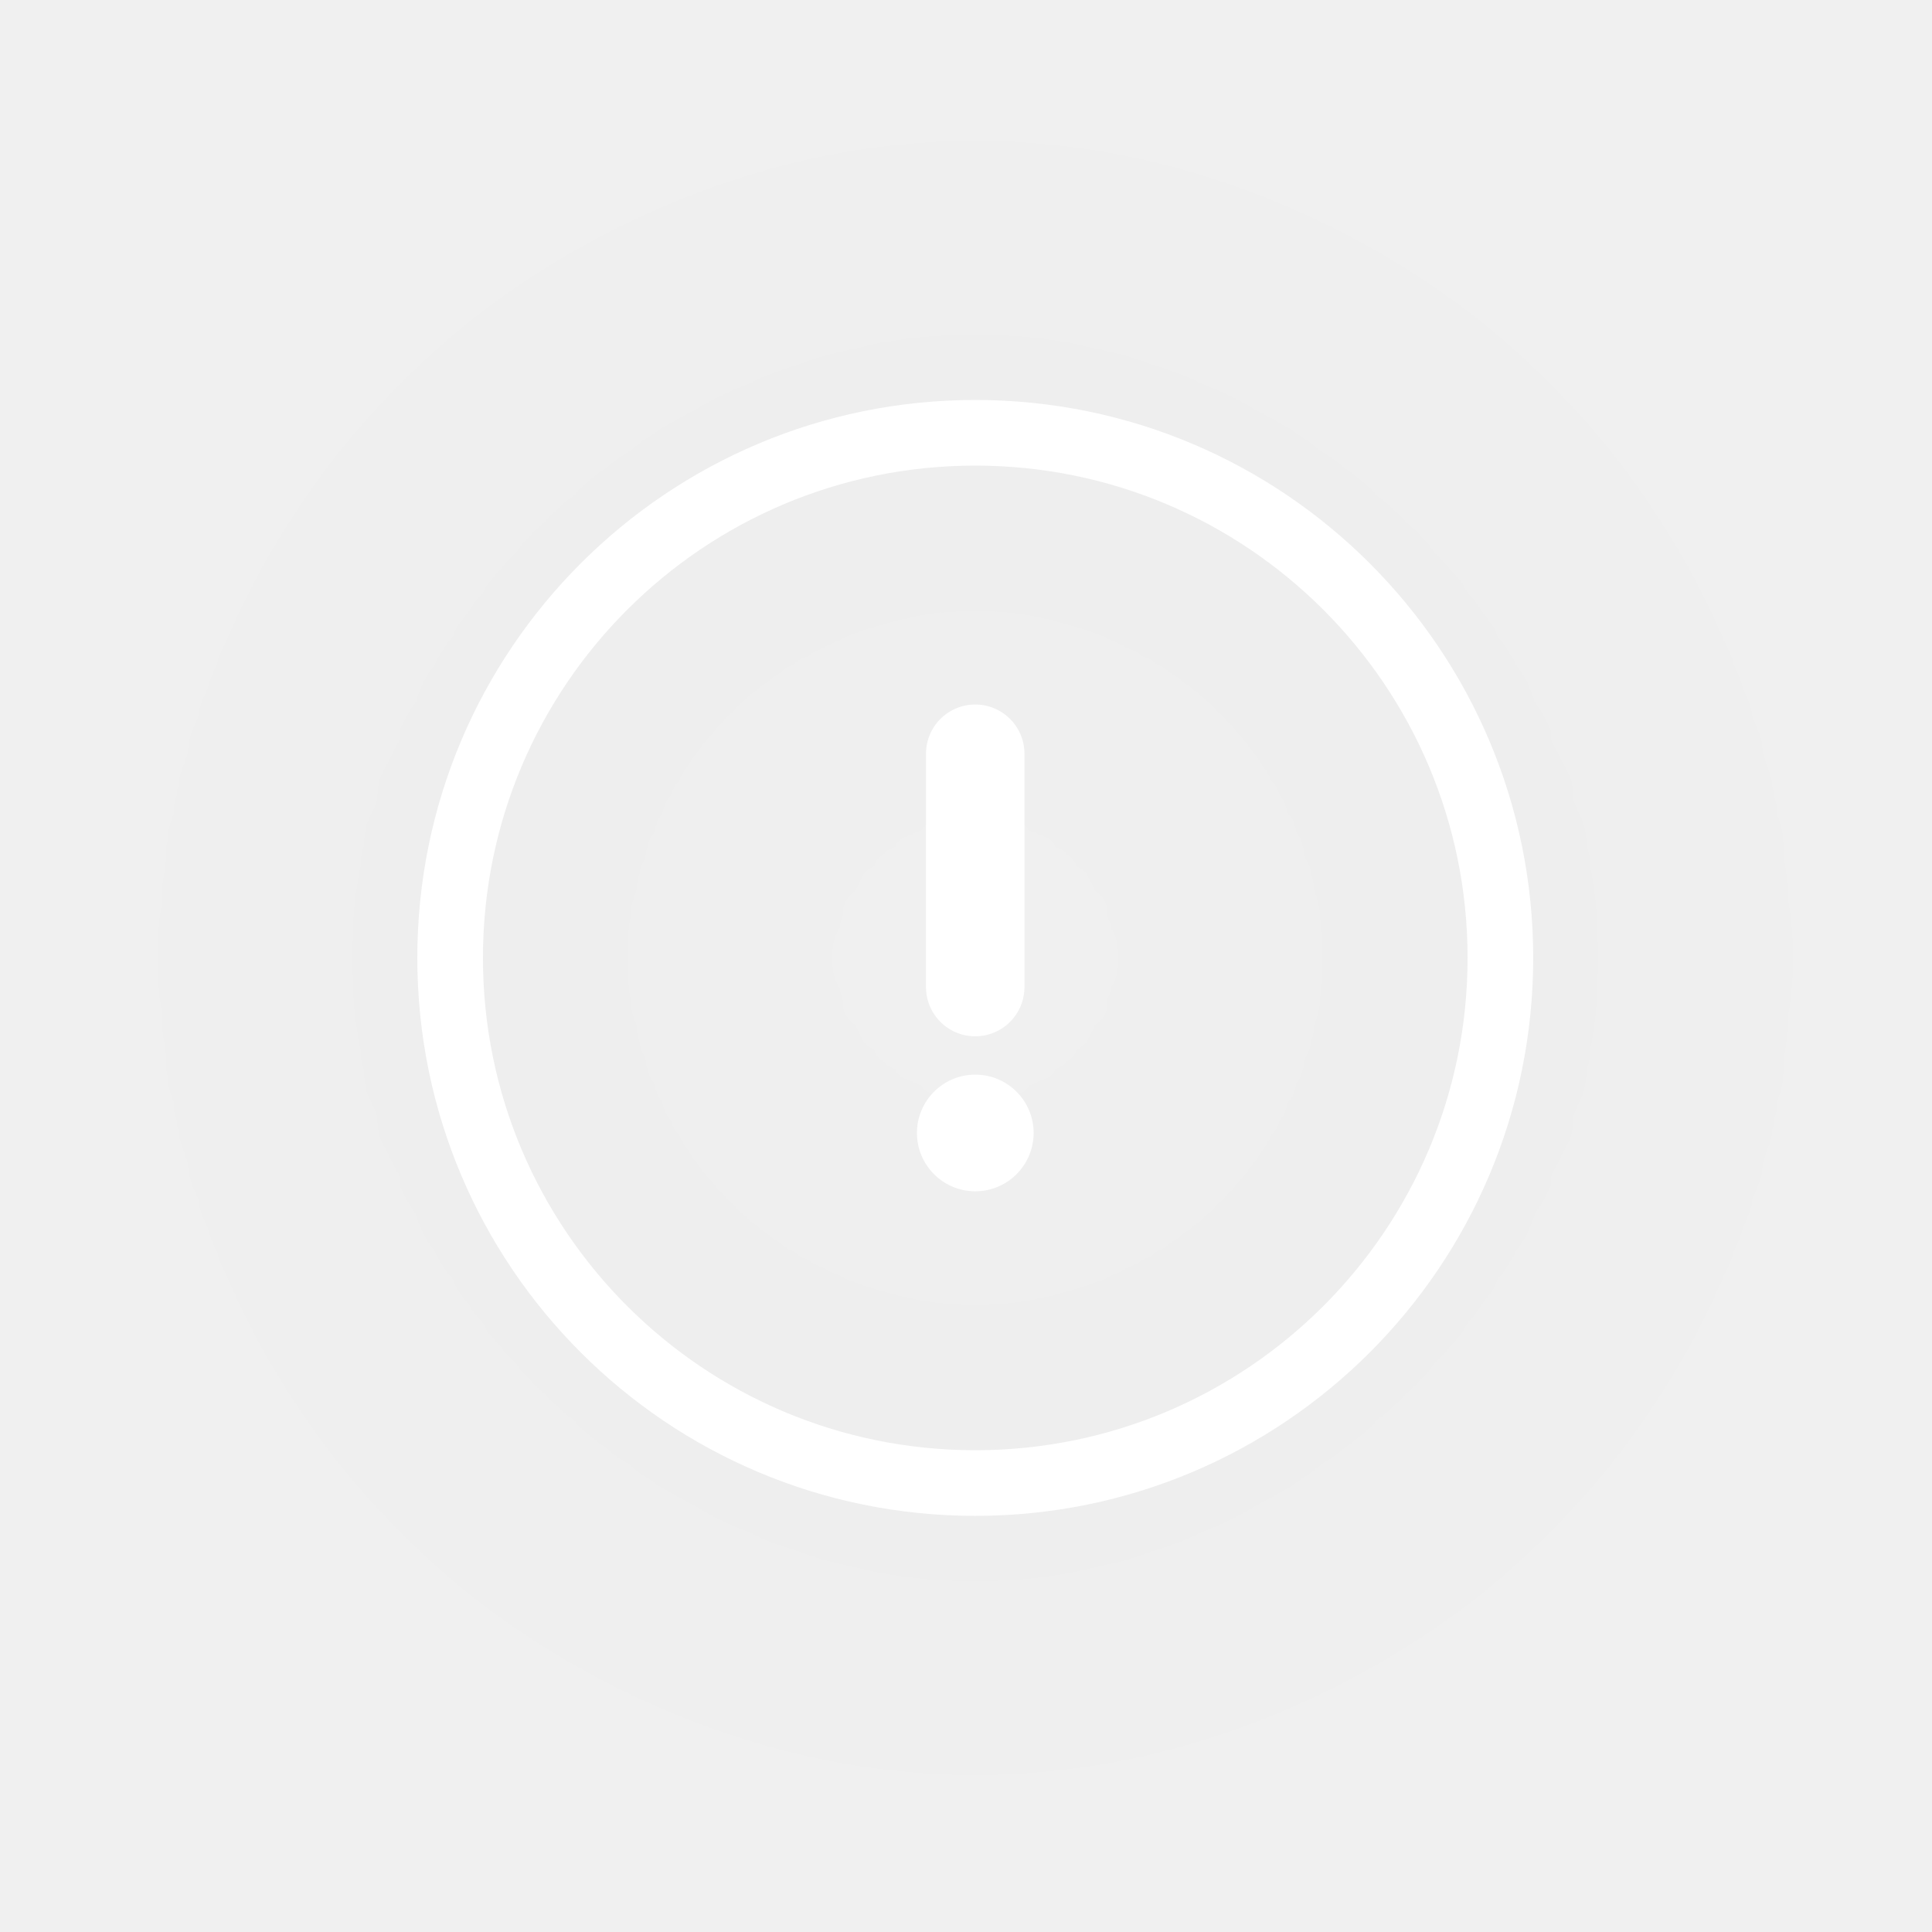
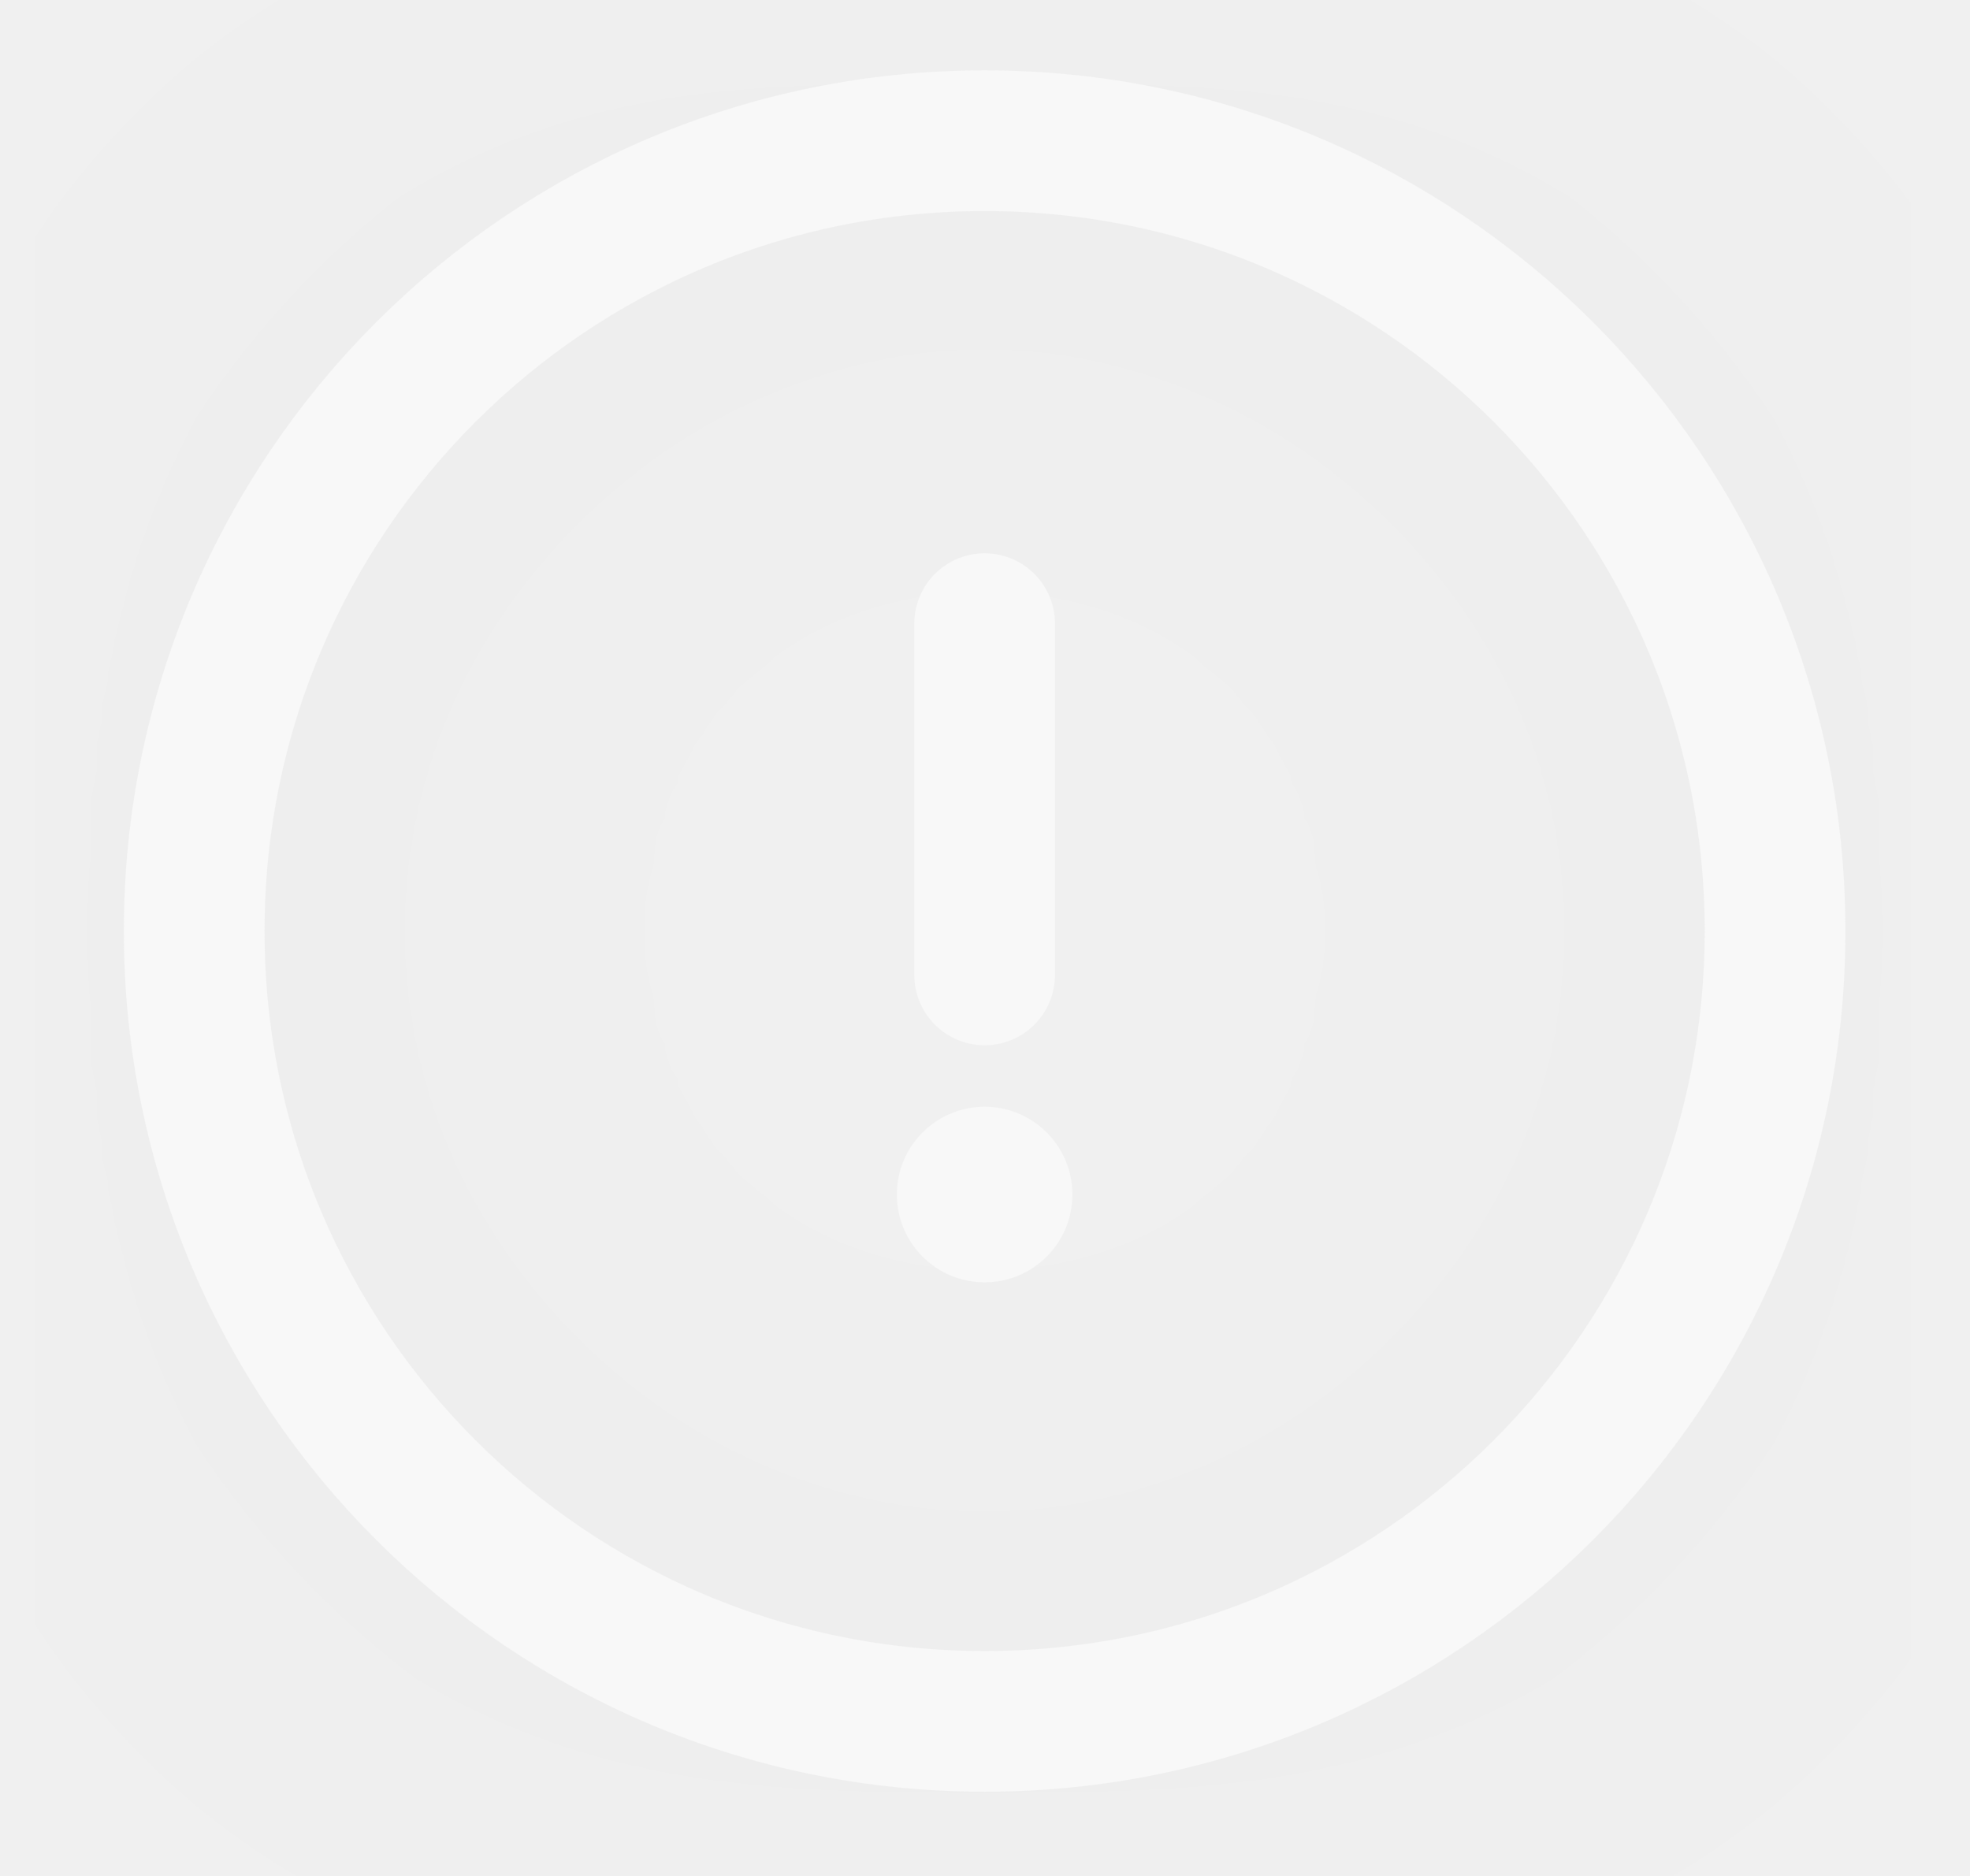
- <svg xmlns="http://www.w3.org/2000/svg" width="31" height="31" viewBox="0 0 31 31" fill="none">
-   <g>
-     <g filter="url(#filter0_d)">
-       <circle r="8.426" transform="matrix(0 1 1 0 15.6486 15.3703)" stroke="white" stroke-width="1.053" />
+ <svg xmlns="http://www.w3.org/2000/svg" width="21" height="20" viewBox="0 0 21 20" fill="none">
+   <g opacity="0.5">
+     <mask id="mask0" style="mask-type:alpha" maskUnits="userSpaceOnUse" x="0" y="0" width="21" height="20">
+       <rect x="0.37" width="20" height="20" fill="#C4C4C4" />
+     </mask>
+     <g mask="url(#mask0)">
+       <g filter="url(#filter0_d)">
+         <circle r="8.426" transform="matrix(0 1 1 0 10.496 9.92593)" stroke="white" stroke-width="1.5" />
+       </g>
+       <path d="M10.496 6.649V10.394" stroke="white" stroke-width="1.5" stroke-linecap="round" />
+       <circle cx="10.496" cy="12.735" r="0.936" fill="white" />
    </g>
-     <path d="M15.648 12.094V15.838" stroke="white" stroke-width="1.58" stroke-linecap="round" />
-     <circle cx="15.649" cy="18.179" r="0.936" fill="white" />
  </g>
  <defs>
-     <filter id="filter0_d" x="0.377" y="0.098" width="30.544" height="30.544" filterUnits="userSpaceOnUse" color-interpolation-filters="sRGB">
+     <filter id="filter0_d" x="-4.999" y="-5.569" width="30.991" height="30.991" filterUnits="userSpaceOnUse" color-interpolation-filters="sRGB">
      <feFlood flood-opacity="0" result="BackgroundImageFix" />
      <feColorMatrix in="SourceAlpha" type="matrix" values="0 0 0 0 0 0 0 0 0 0 0 0 0 0 0 0 0 0 127 0" result="hardAlpha" />
      <feOffset />
      <feGaussianBlur stdDeviation="3.16" />
      <feColorMatrix type="matrix" values="0 0 0 0 0 0 0 0 0 0 0 0 0 0 0 0 0 0 0.05 0" />
      <feBlend mode="normal" in2="BackgroundImageFix" result="effect1_dropShadow" />
      <feBlend mode="normal" in="SourceGraphic" in2="effect1_dropShadow" result="shape" />
    </filter>
  </defs>
</svg>
